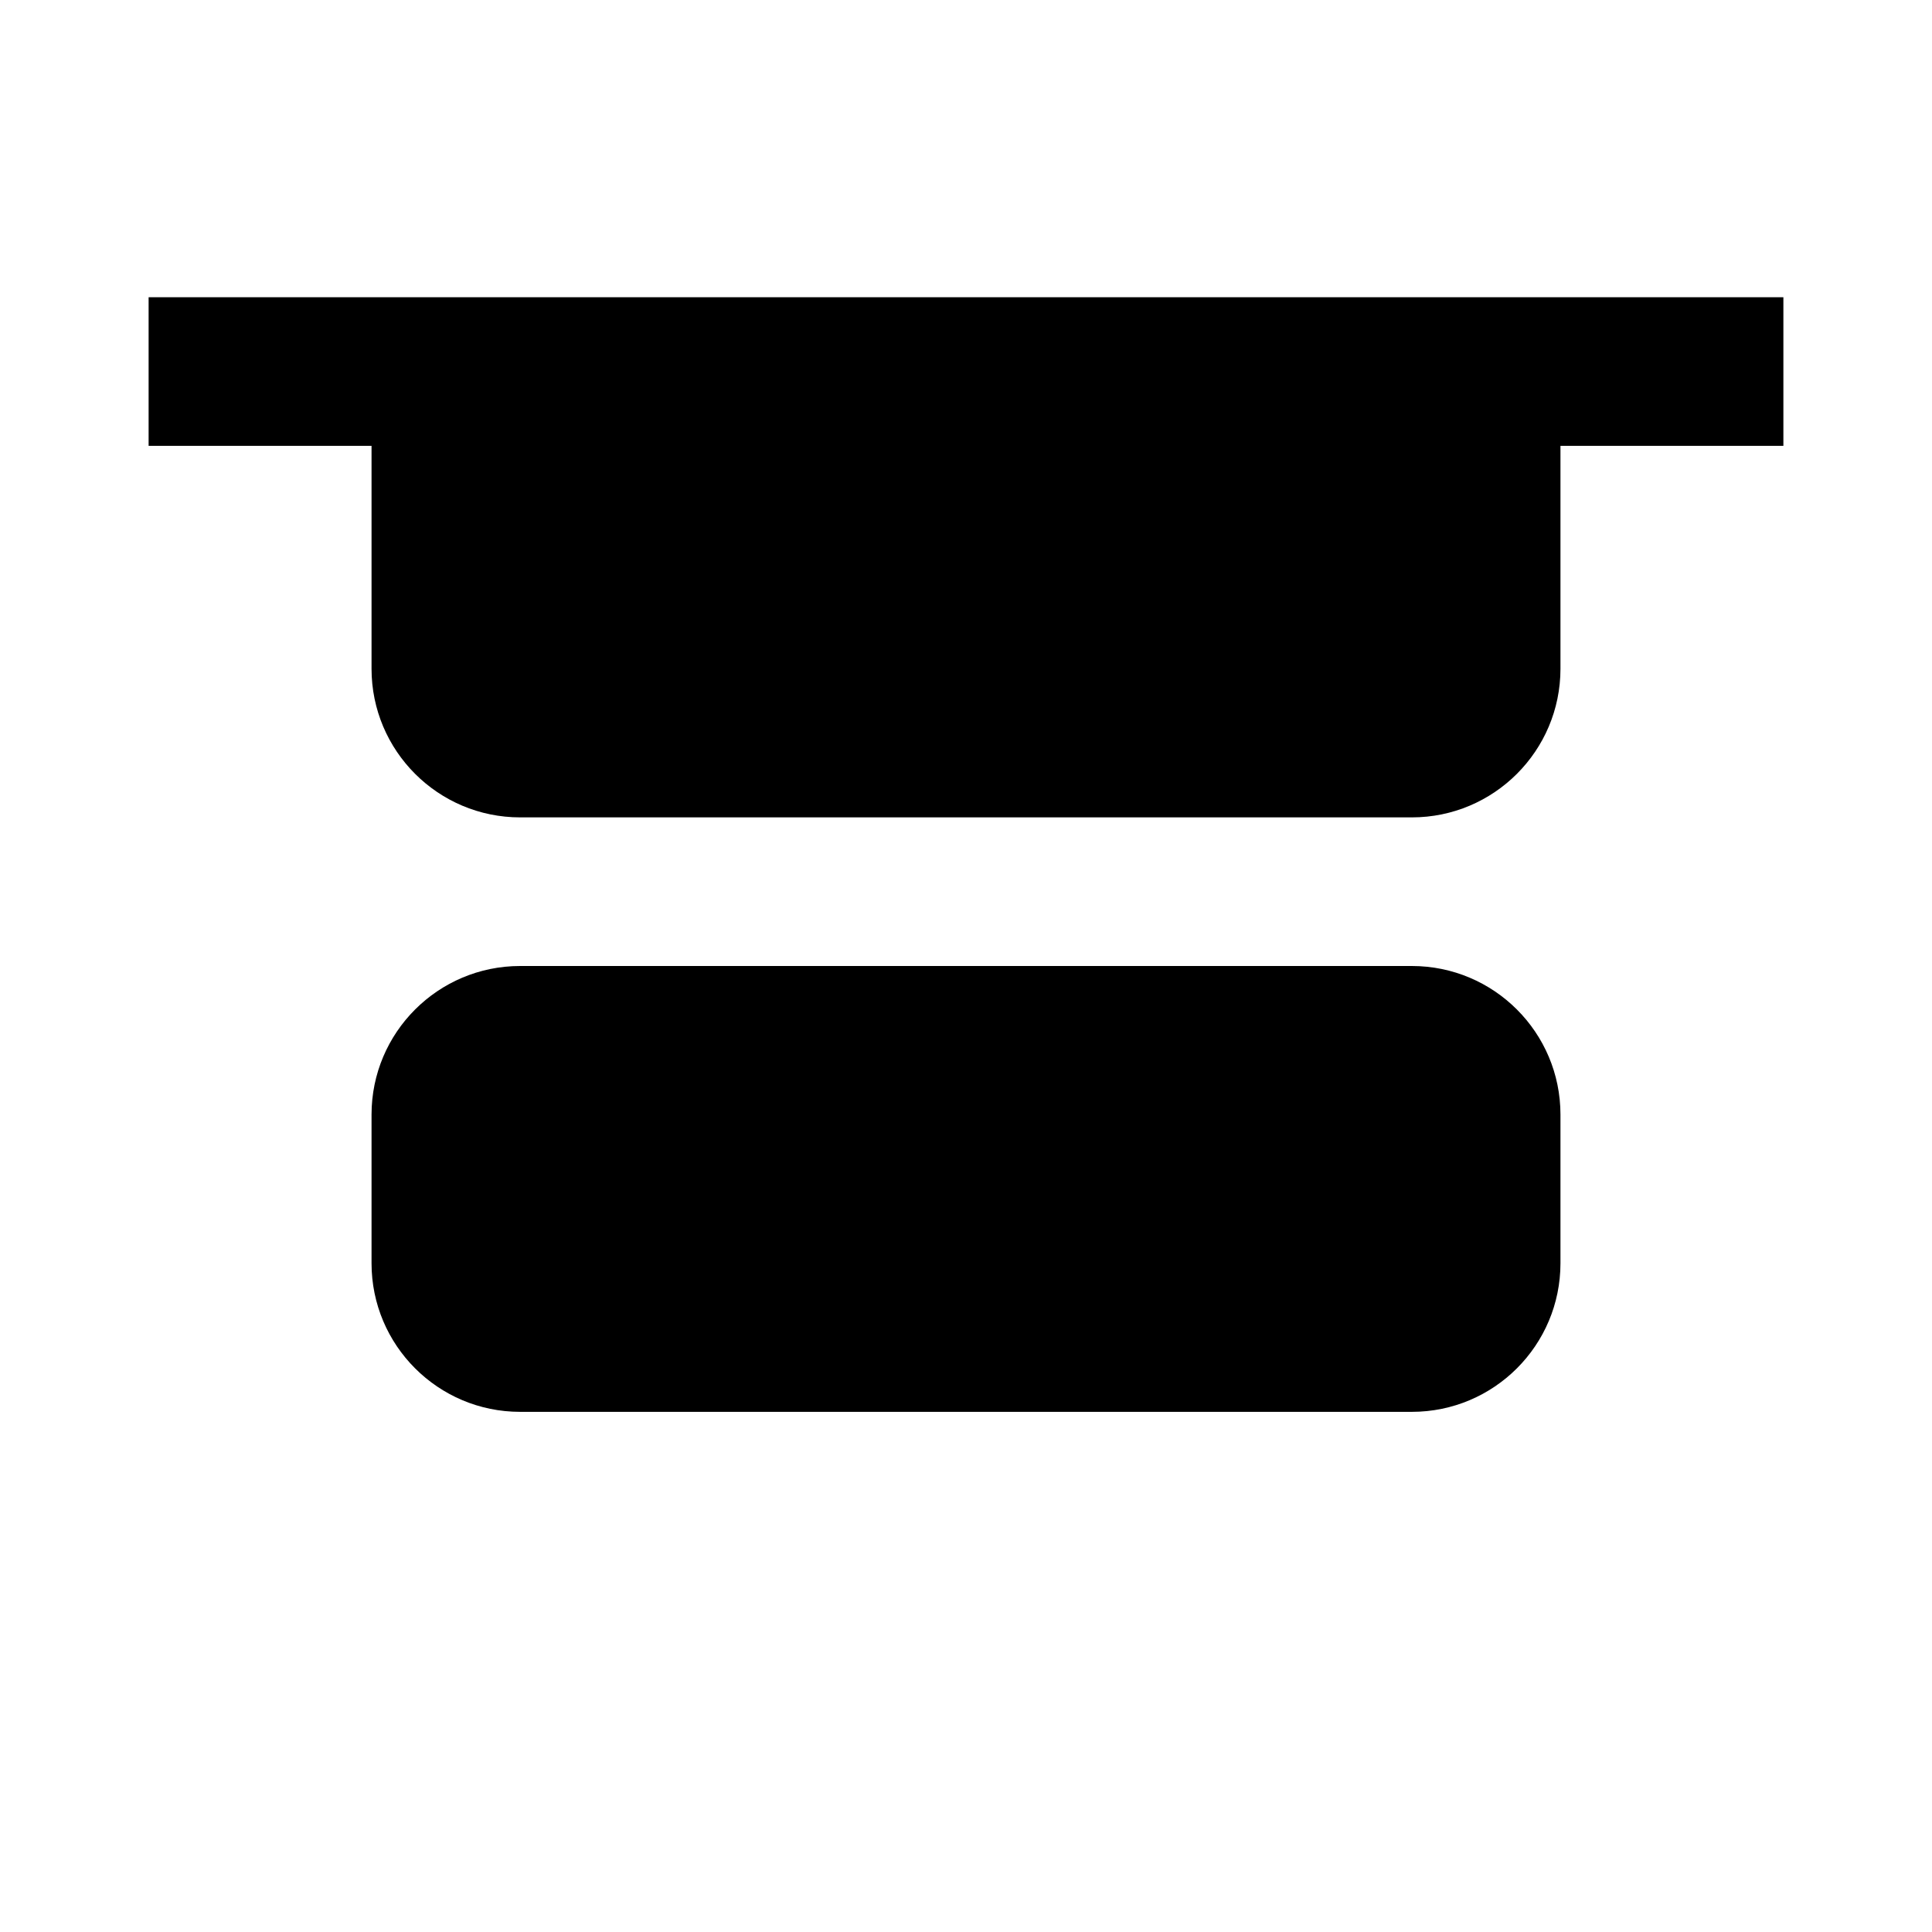
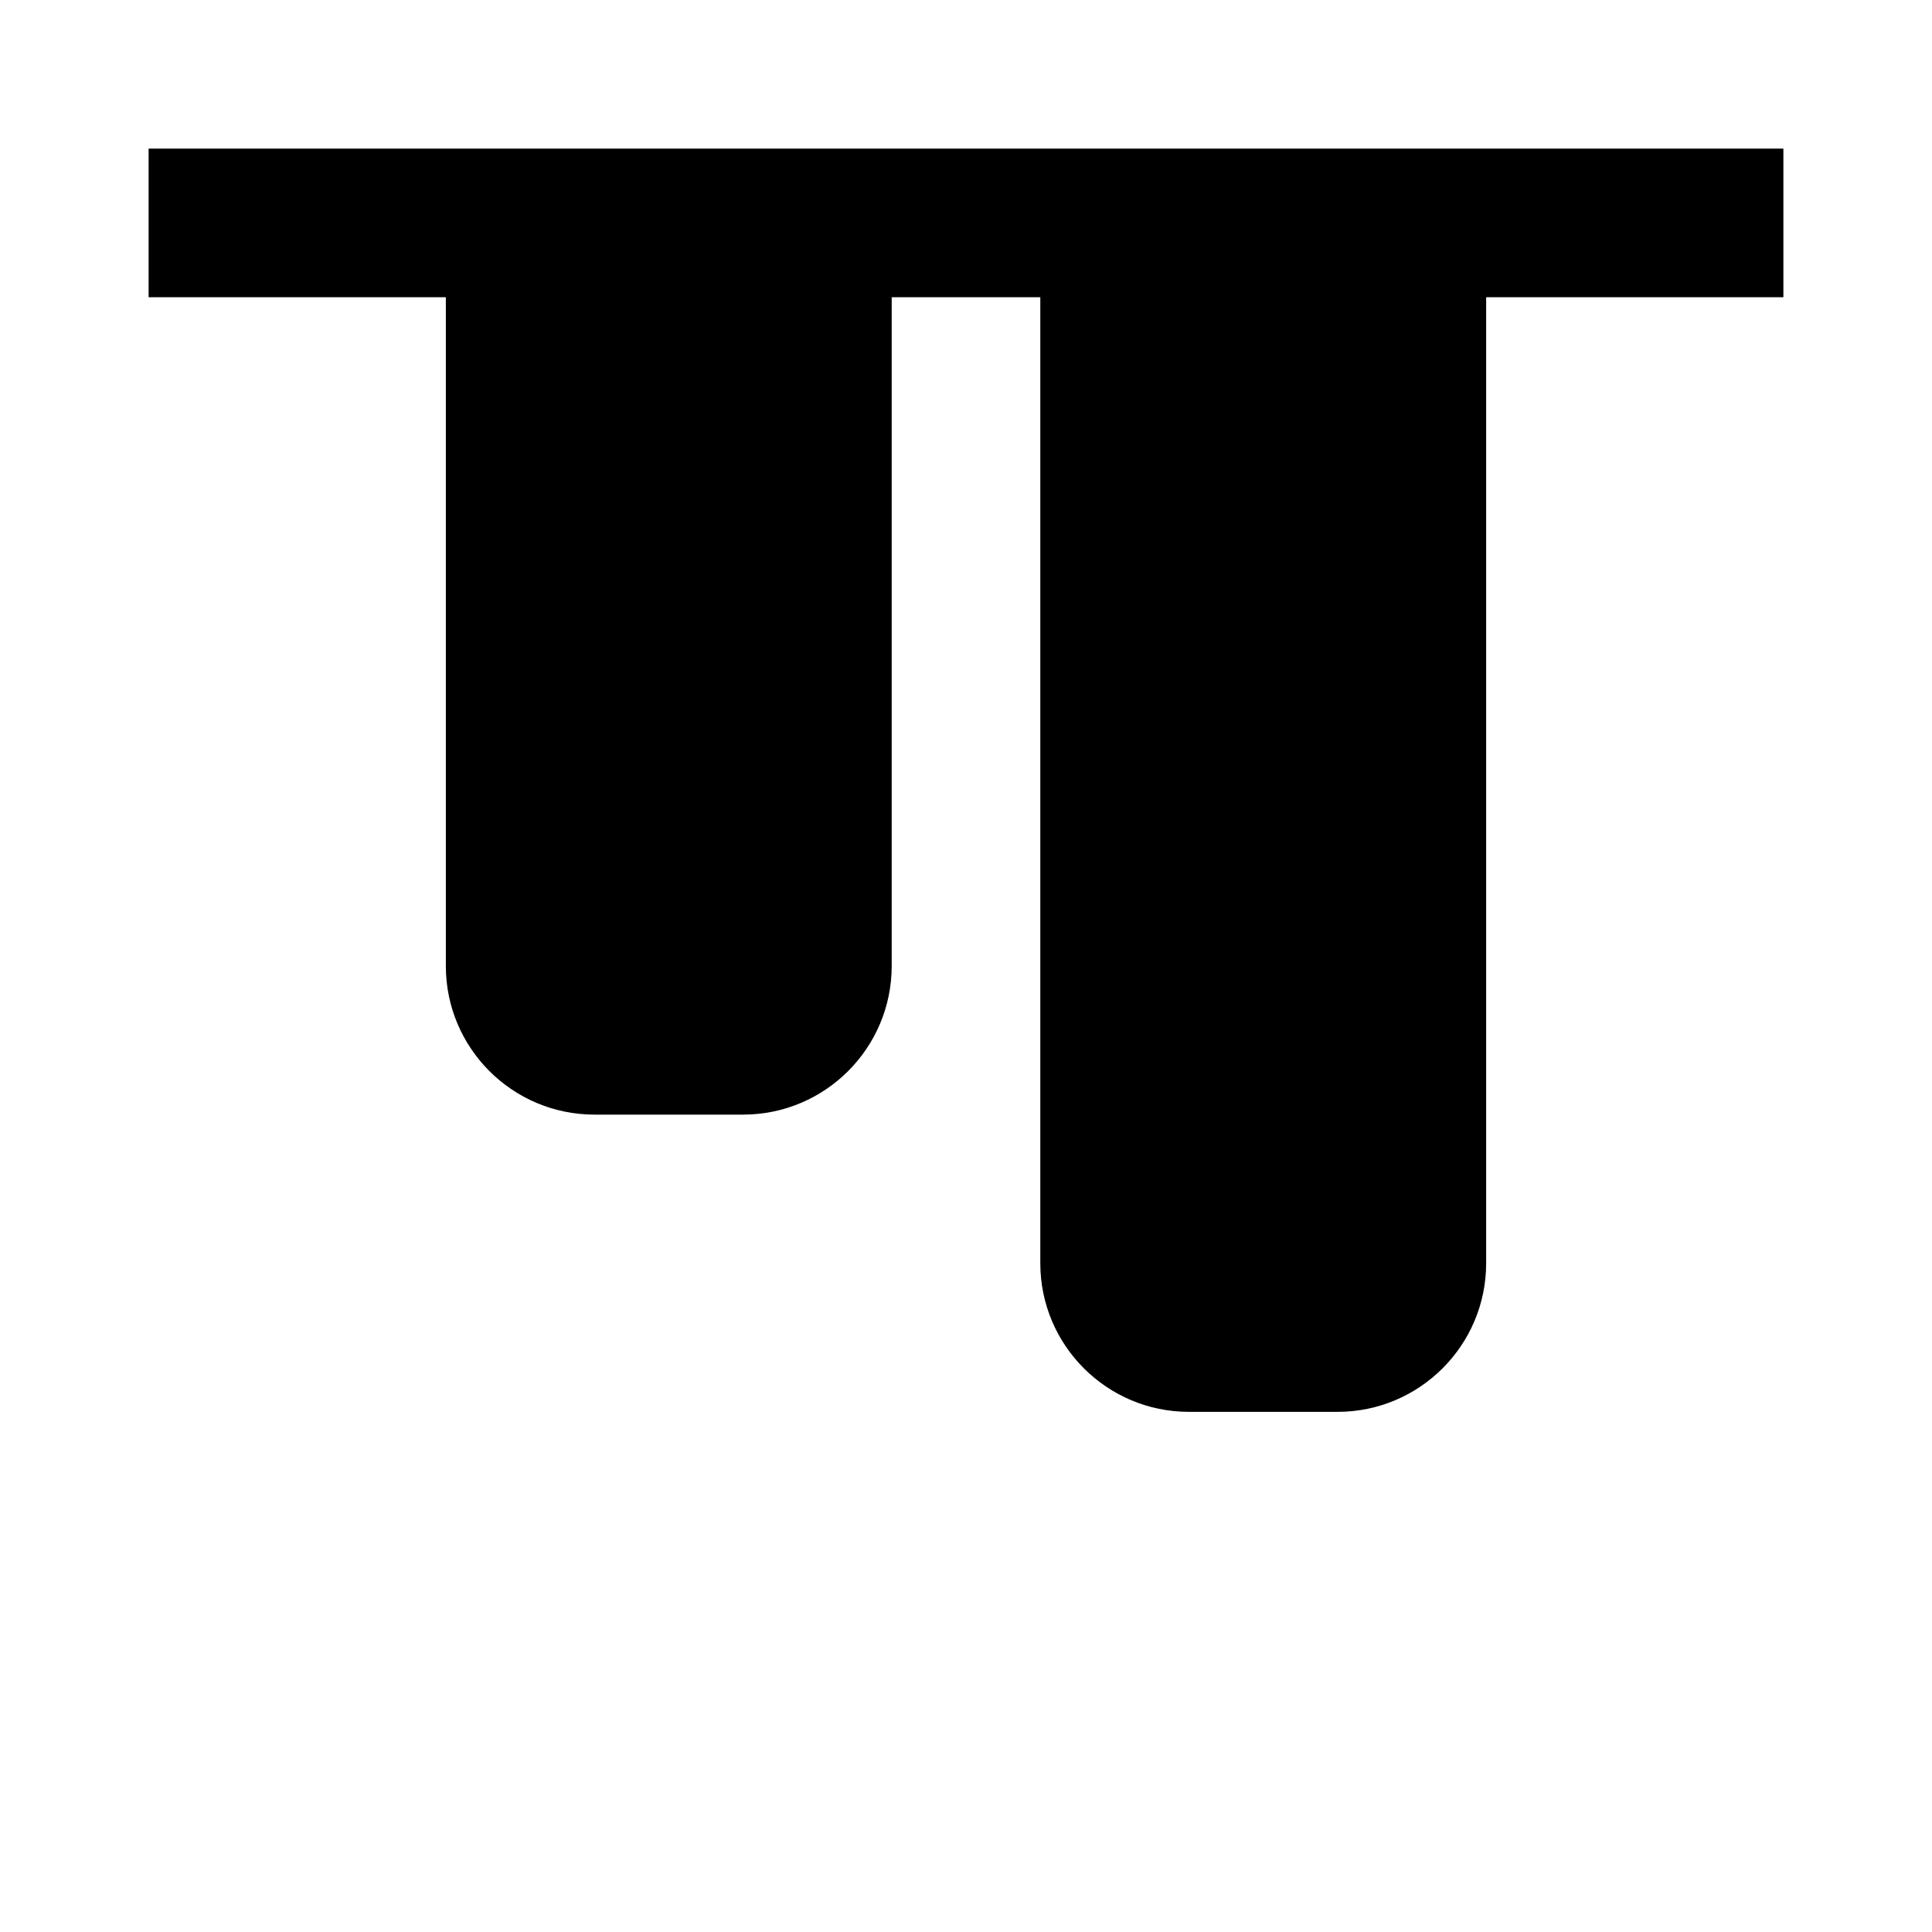
- <svg xmlns="http://www.w3.org/2000/svg" id="svg839" version="1.1" viewBox="0 0 13 13" fill="none">
-   <defs id="defs843" />
-   <rect y="-9.5" x="-10.5" id="rect833" transform="scale(-1)" rx="1" fill="#000" height="3" width="8" />
-   <path id="path835" d="m 10.5,4.5 c 0,0.552 -0.448,1 -1,1 h -6 c -0.552,0 -1,-0.448 -1,-1 v -2 h 8 z" fill="#000" />
-   <path id="path837" d="m 1,3 h 11 v -1 H 1 Z" fill="#000" />
+ <svg xmlns="http://www.w3.org/2000/svg" id="svg837" version="1.1" viewBox="0 0 13 13" fill="none">
+   <defs id="defs841" />
+   <path id="path833" d="m 7,8.5 c 0,0.552 0.448,1 1,1 h 1 c 0.552,0 1,-0.448 1,-1 v -7 H 7 Z m -4,-2 c 0,0.552 0.448,1 1,1 h 1 c 0.552,0 1,-0.448 1,-1 v -5 H 3 Z" fill="#000000" />
+   <path id="path835" d="m 1,2 h 11 v -1 H 1 Z" fill="#000000" />
</svg>
